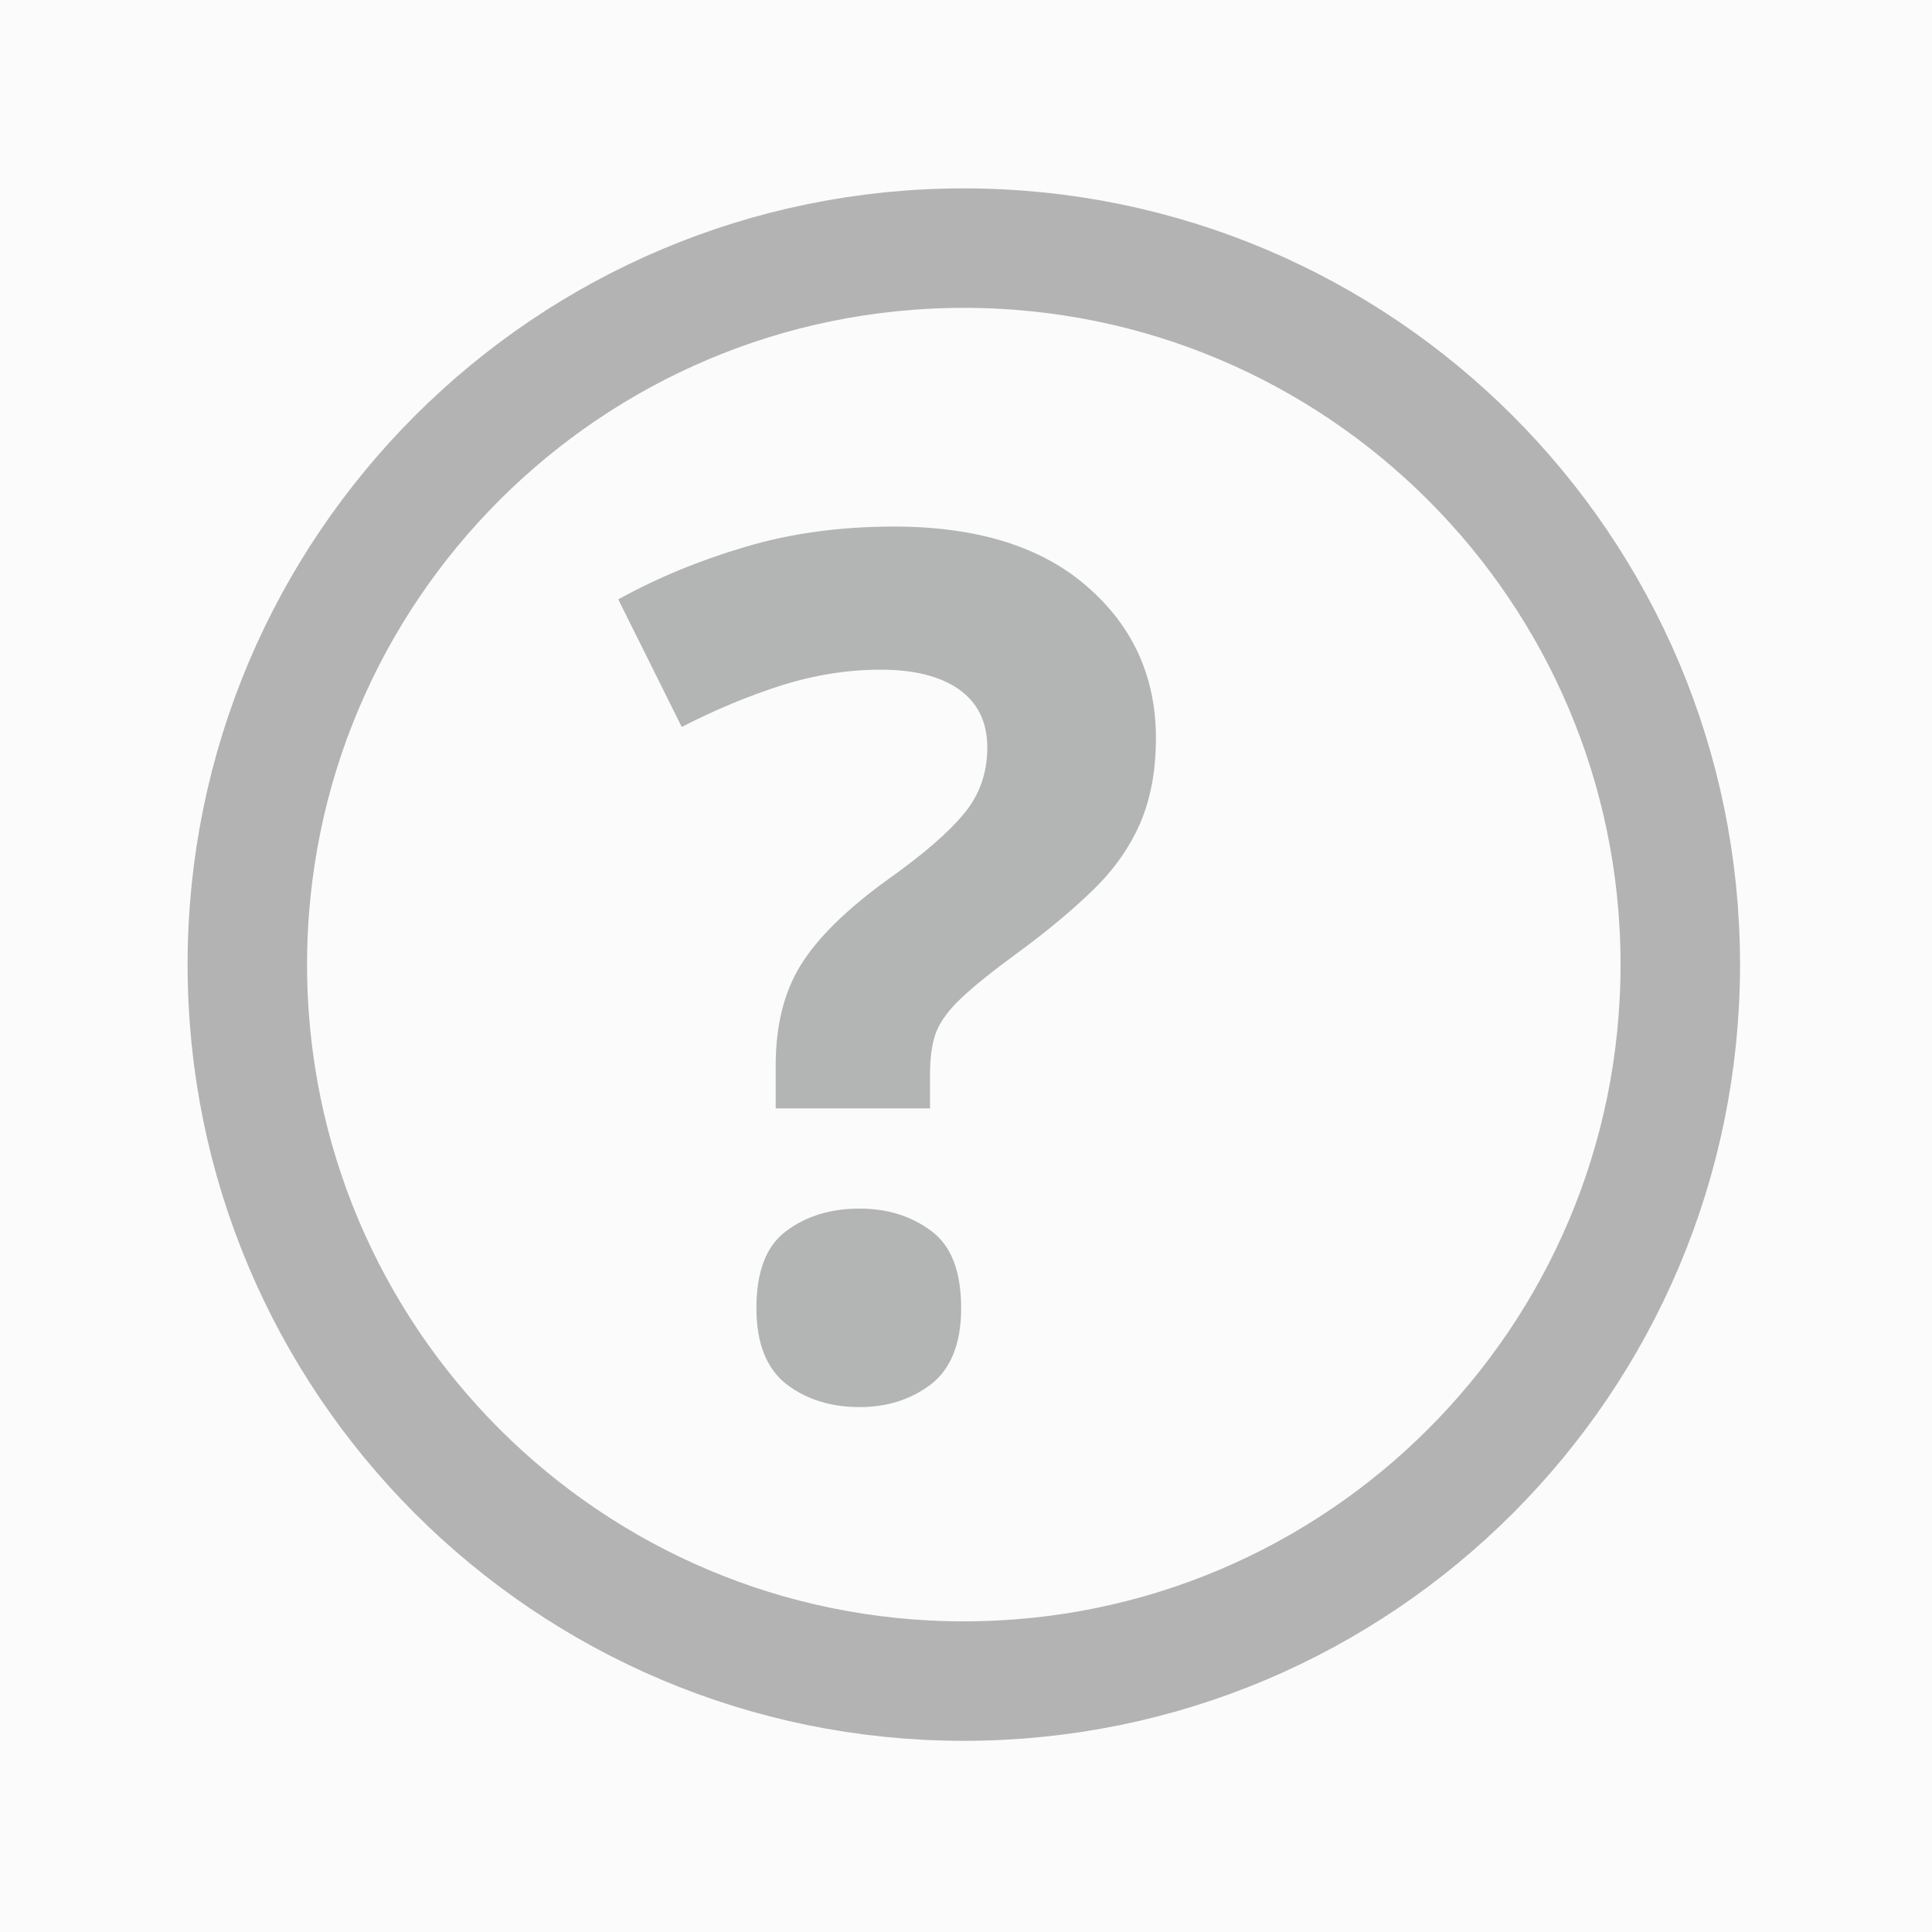
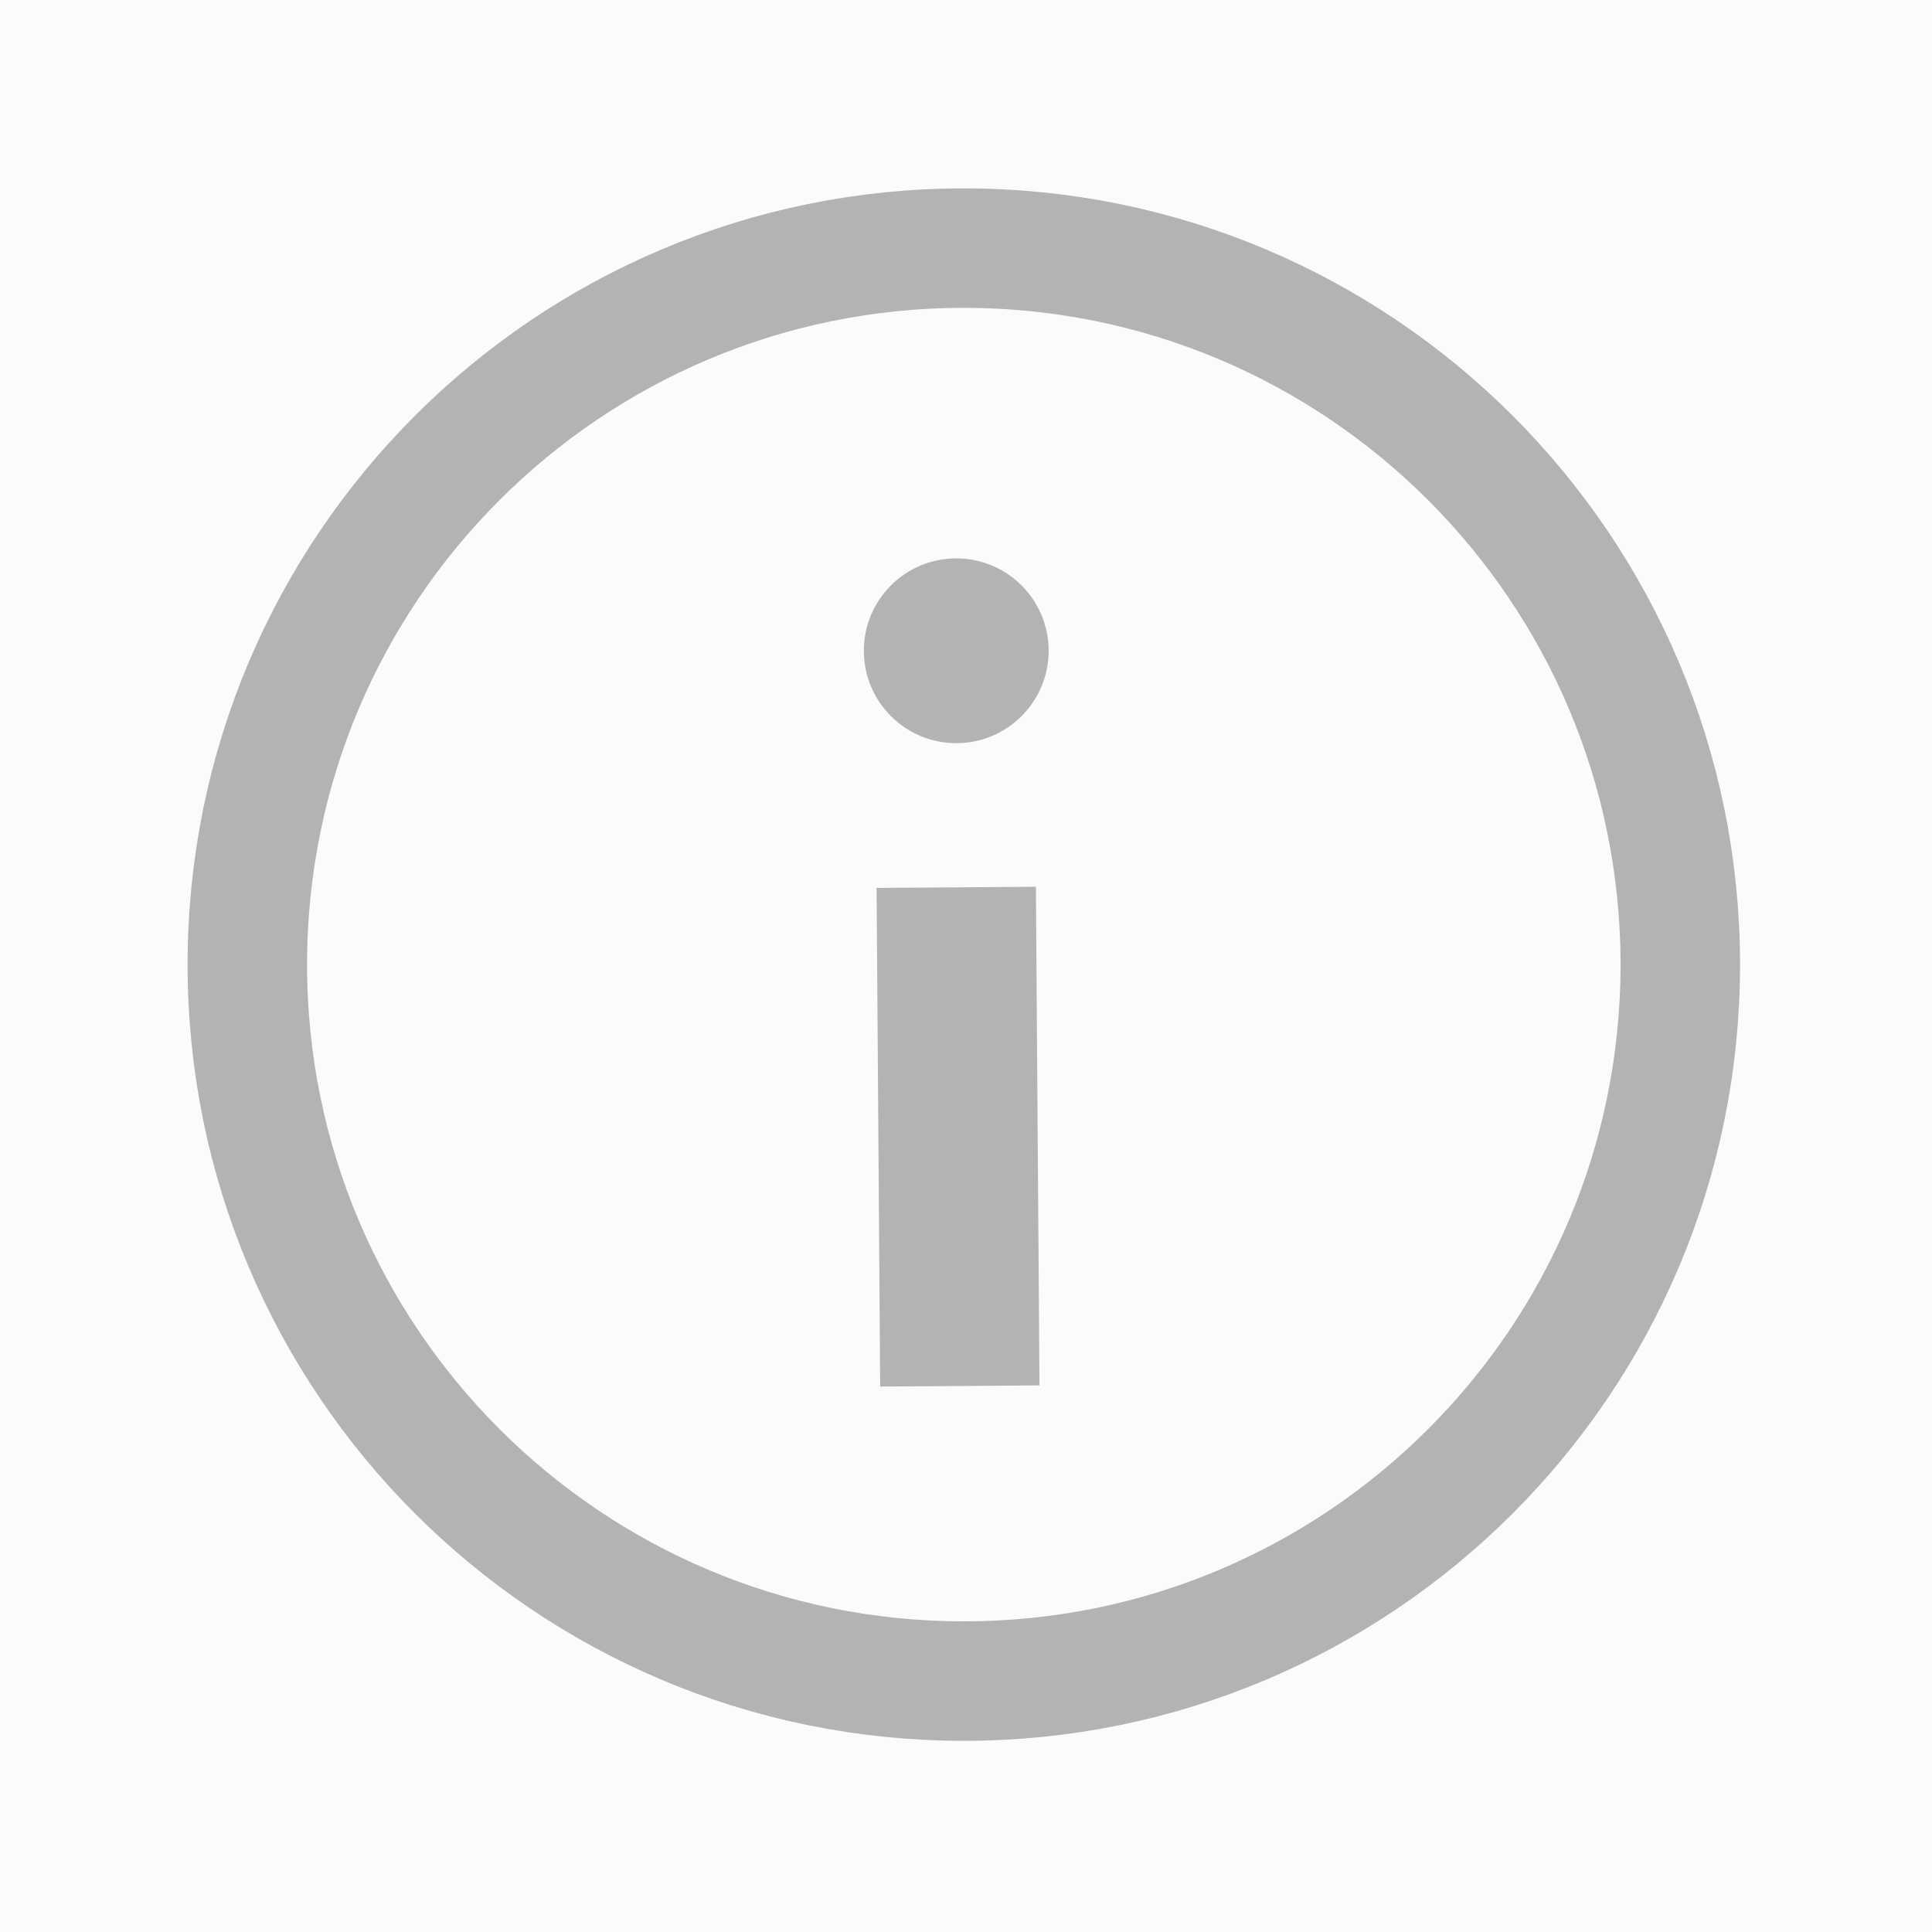
<svg xmlns="http://www.w3.org/2000/svg" viewBox="0 0 48.51 48.51">
  <defs>
-     <style>.cls-1{fill:#fff;opacity:0.75;}.cls-2{fill:none;stroke:#b3b3b3;stroke-miterlimit:10;stroke-width:3px;}.cls-3{font-size:30px;fill:#b3b4b4;font-family:LetterGothicStd-Bold, Letter Gothic Std;font-weight:700;}</style>
+     <style>.cls-1{fill:#fff;opacity:0.75;}.cls-2,.cls-3{fill:none;stroke:#b3b3b3;stroke-miterlimit:10;}.cls-2{stroke-width:3px;}.cls-3{stroke-width:4px;}.cls-4{fill:#b3b3b3;}</style>
  </defs>
  <g id="Layer_2" data-name="Layer 2">
    <g id="Layer_1-2" data-name="Layer 1">
      <rect class="cls-1" width="48.51" height="48.51" />
      <circle class="cls-2" cx="24.2" cy="24.22" r="17.99" />
-       <text class="cls-3" transform="translate(15.43 34.94)">?</text>
+       <line class="cls-3" x1="24.1" y1="34.8" x2="24.01" y2="22.28" />
+       <circle class="cls-4" cx="24.01" cy="16.34" r="2.32" />
    </g>
  </g>
</svg>
